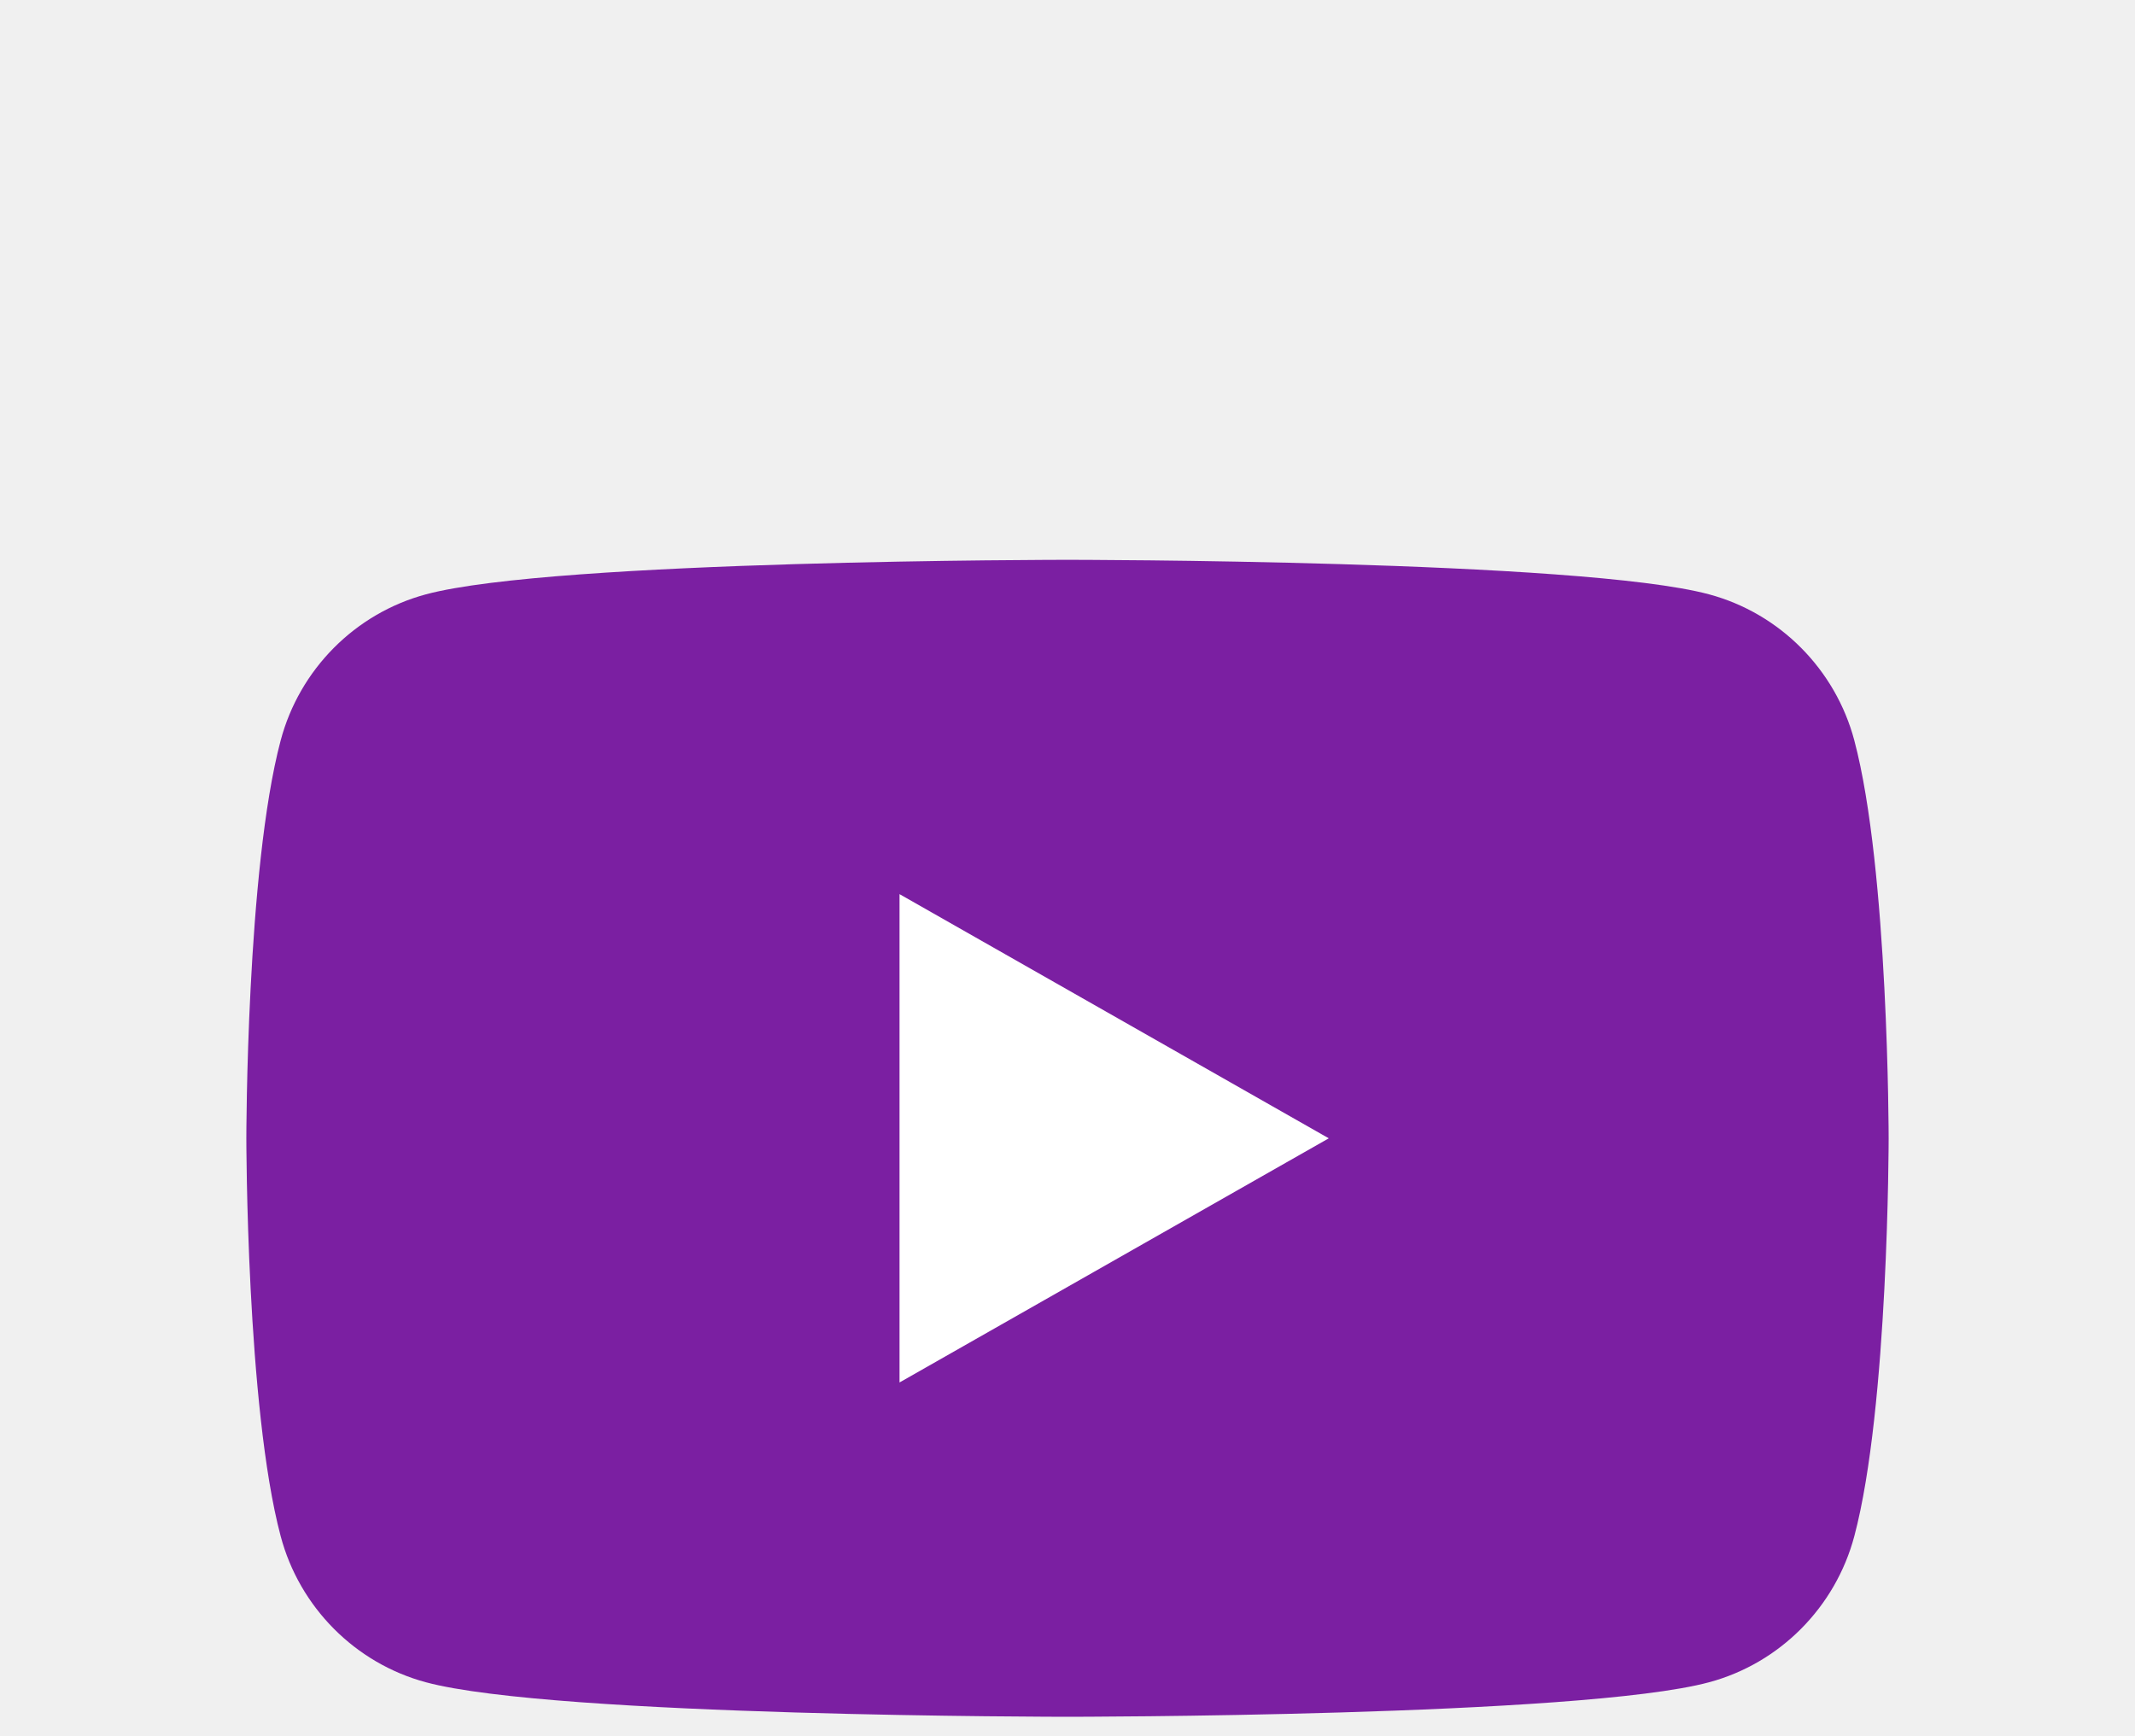
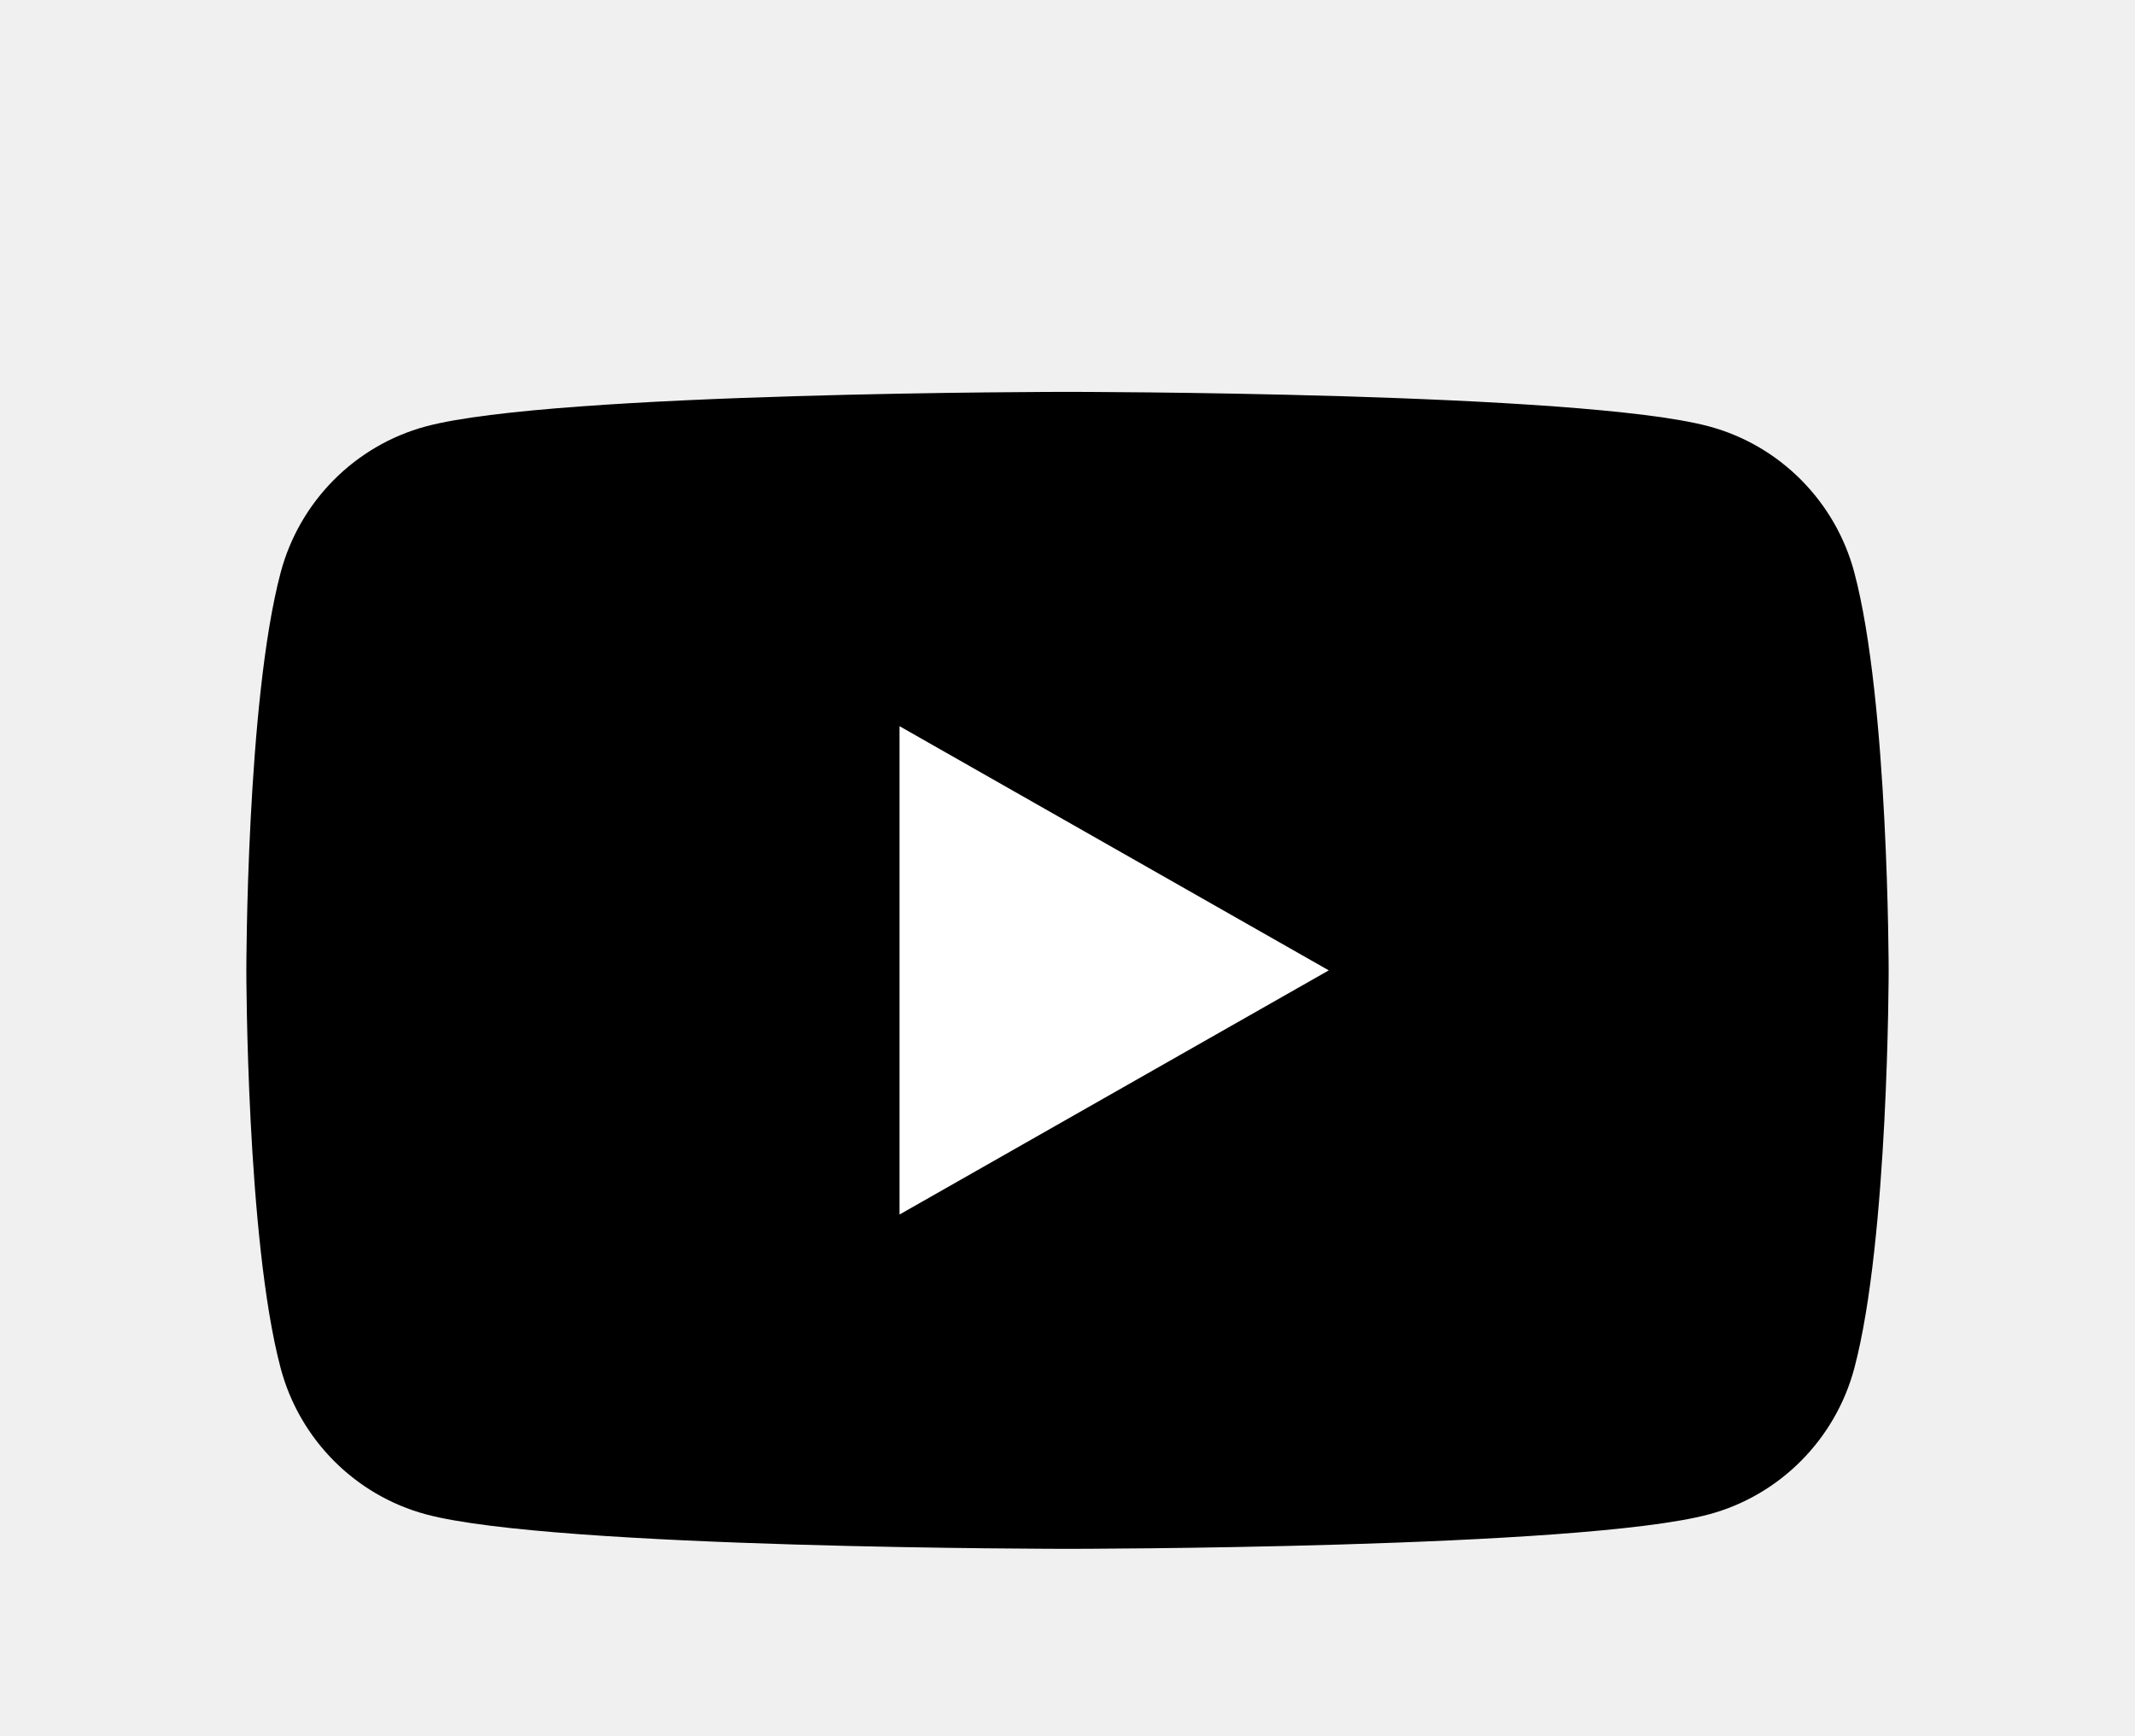
- <svg xmlns="http://www.w3.org/2000/svg" viewBox="-35.2 -80 305.067 248">
-   <path d="M229.763 25.817c-2.699-10.162-10.65-18.165-20.748-20.881C190.716 0 117.333 0 117.333 0S43.951 0 25.651 4.936C15.553 7.652 7.6 15.655 4.903 25.817 0 44.236 0 82.667 0 82.667s0 38.429 4.903 56.85C7.6 149.68 15.553 157.681 25.65 160.4c18.3 4.934 91.682 4.934 91.682 4.934s73.383 0 91.682-4.934c10.098-2.718 18.049-10.72 20.748-20.882 4.904-18.421 4.904-56.85 4.904-56.85s0-38.431-4.904-56.85" fill="#7b1fa2" />
+ <svg xmlns="http://www.w3.org/2000/svg" viewBox="-35.2 -56 305.067 248">
+   <path d="M229.763 25.817c-2.699-10.162-10.65-18.165-20.748-20.881C190.716 0 117.333 0 117.333 0S43.951 0 25.651 4.936C15.553 7.652 7.6 15.655 4.903 25.817 0 44.236 0 82.667 0 82.667s0 38.429 4.903 56.85C7.6 149.68 15.553 157.681 25.65 160.4c18.3 4.934 91.682 4.934 91.682 4.934s73.383 0 91.682-4.934c10.098-2.718 18.049-10.72 20.748-20.882 4.904-18.421 4.904-56.85 4.904-56.85s0-38.431-4.904-56.85" />
  <path d="M93.333 117.559l61.333-34.89-61.333-34.894z" fill="#fff" />
</svg>
